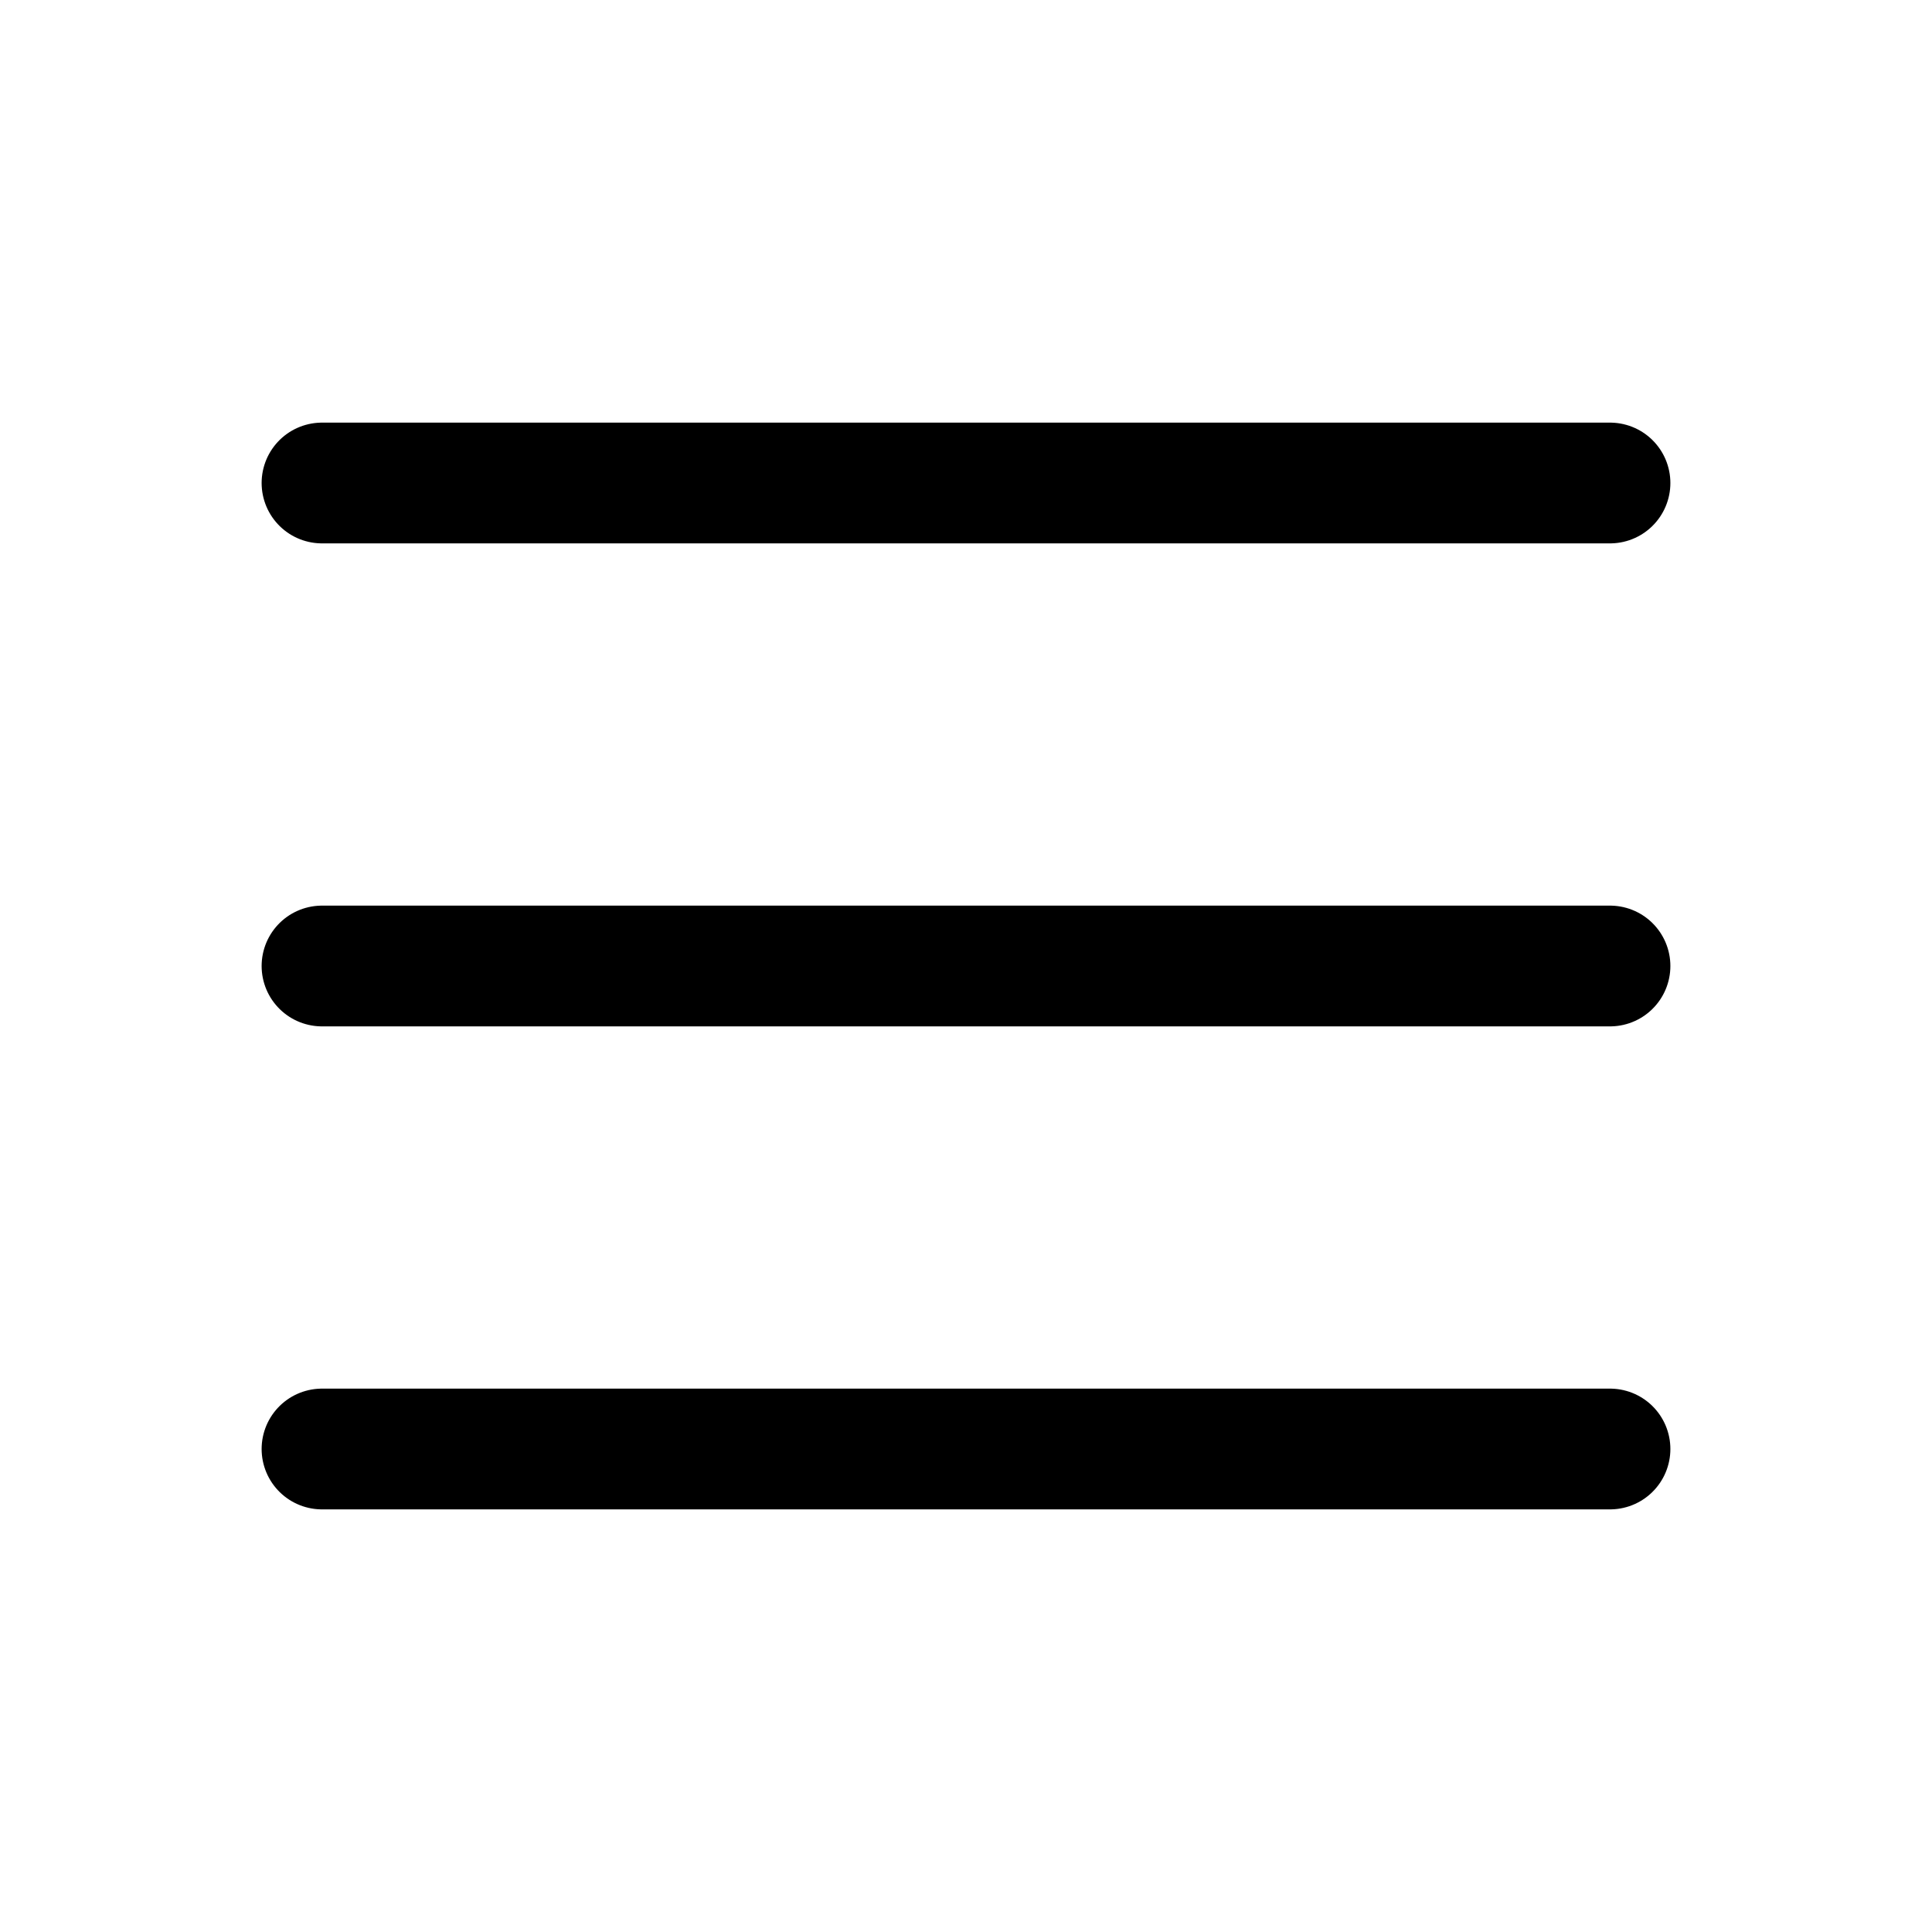
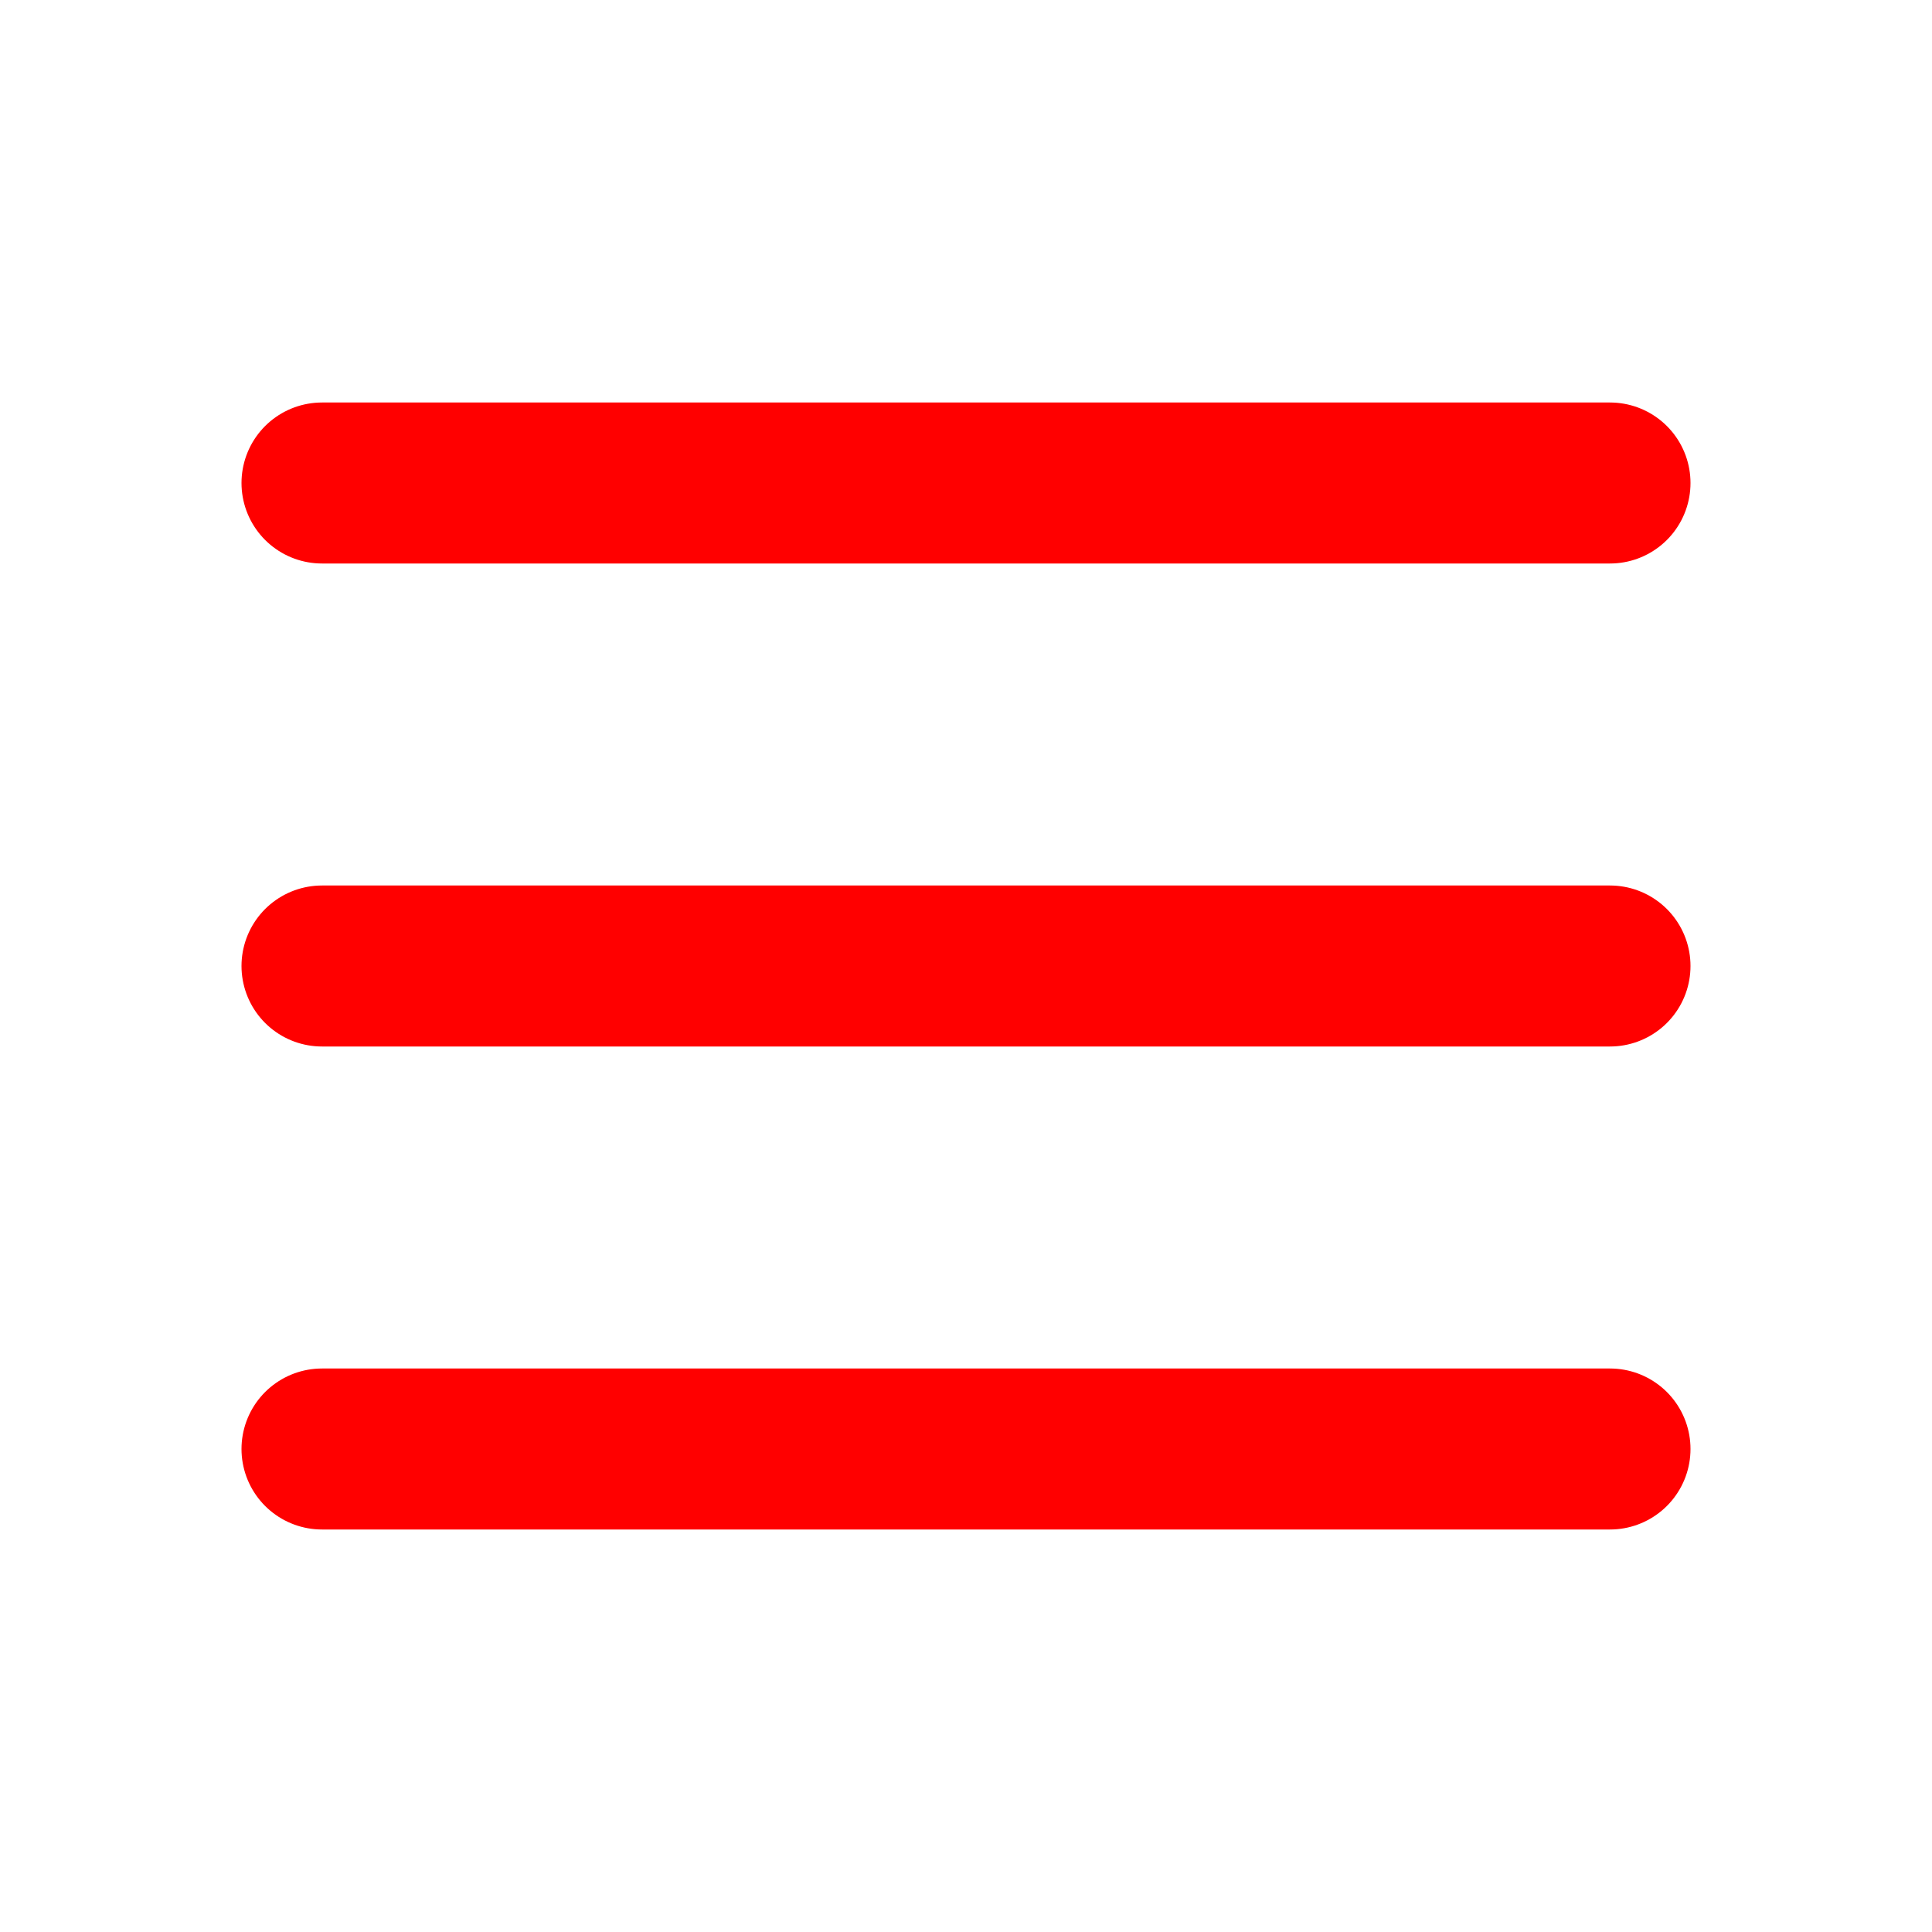
- <svg xmlns="http://www.w3.org/2000/svg" class="icon icon-tabler icon-tabler-menu-2" width="24" height="24" viewBox="0 0 24 24" stroke-width="1.5" stroke="currentColor" fill="none" stroke-linecap="round" stroke-linejoin="round">
+ <svg xmlns="http://www.w3.org/2000/svg" color="red" class="icon icon-tabler icon-tabler-menu-2" width="24" height="24" viewBox="0 0 24 24" stroke-width="2" stroke="currentColor" fill="none" stroke-linecap="round" stroke-linejoin="round">
  <path stroke="none" d="M0 0h24v24H0z" fill="none" />
  <path d="M4 6l16 0" />
  <path d="M4 12l16 0" />
  <path d="M4 18l16 0" />
</svg>
